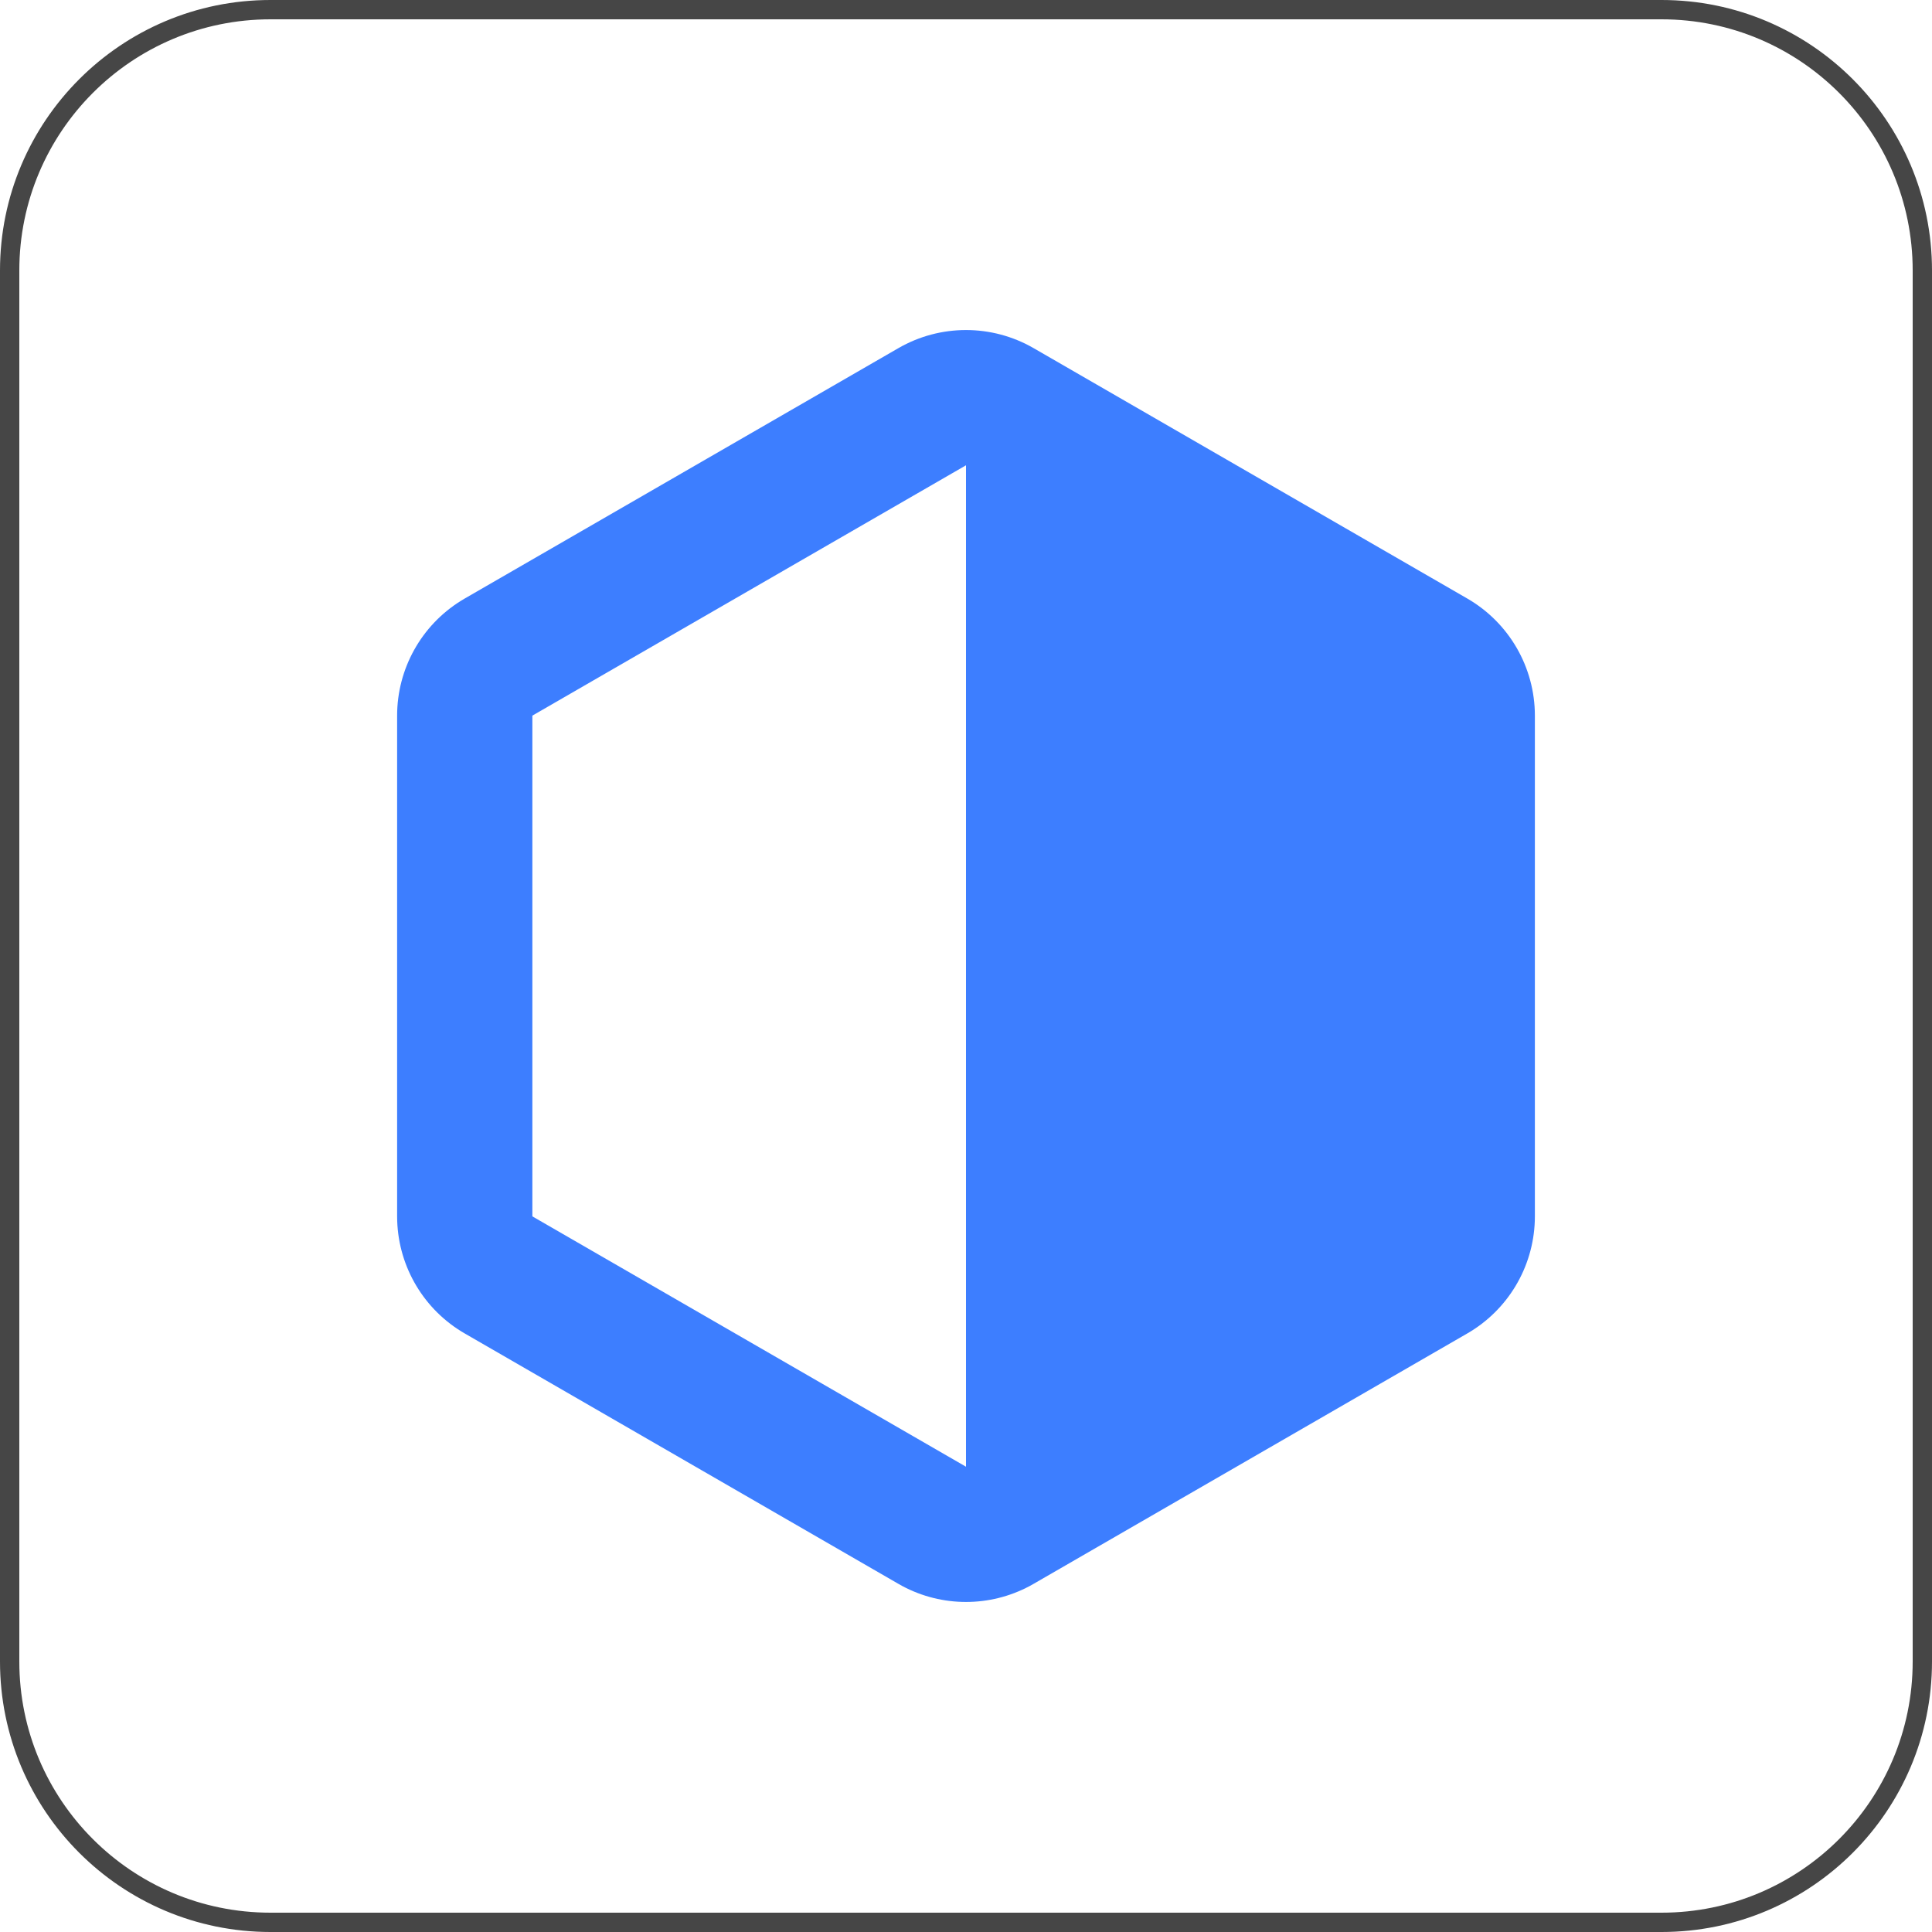
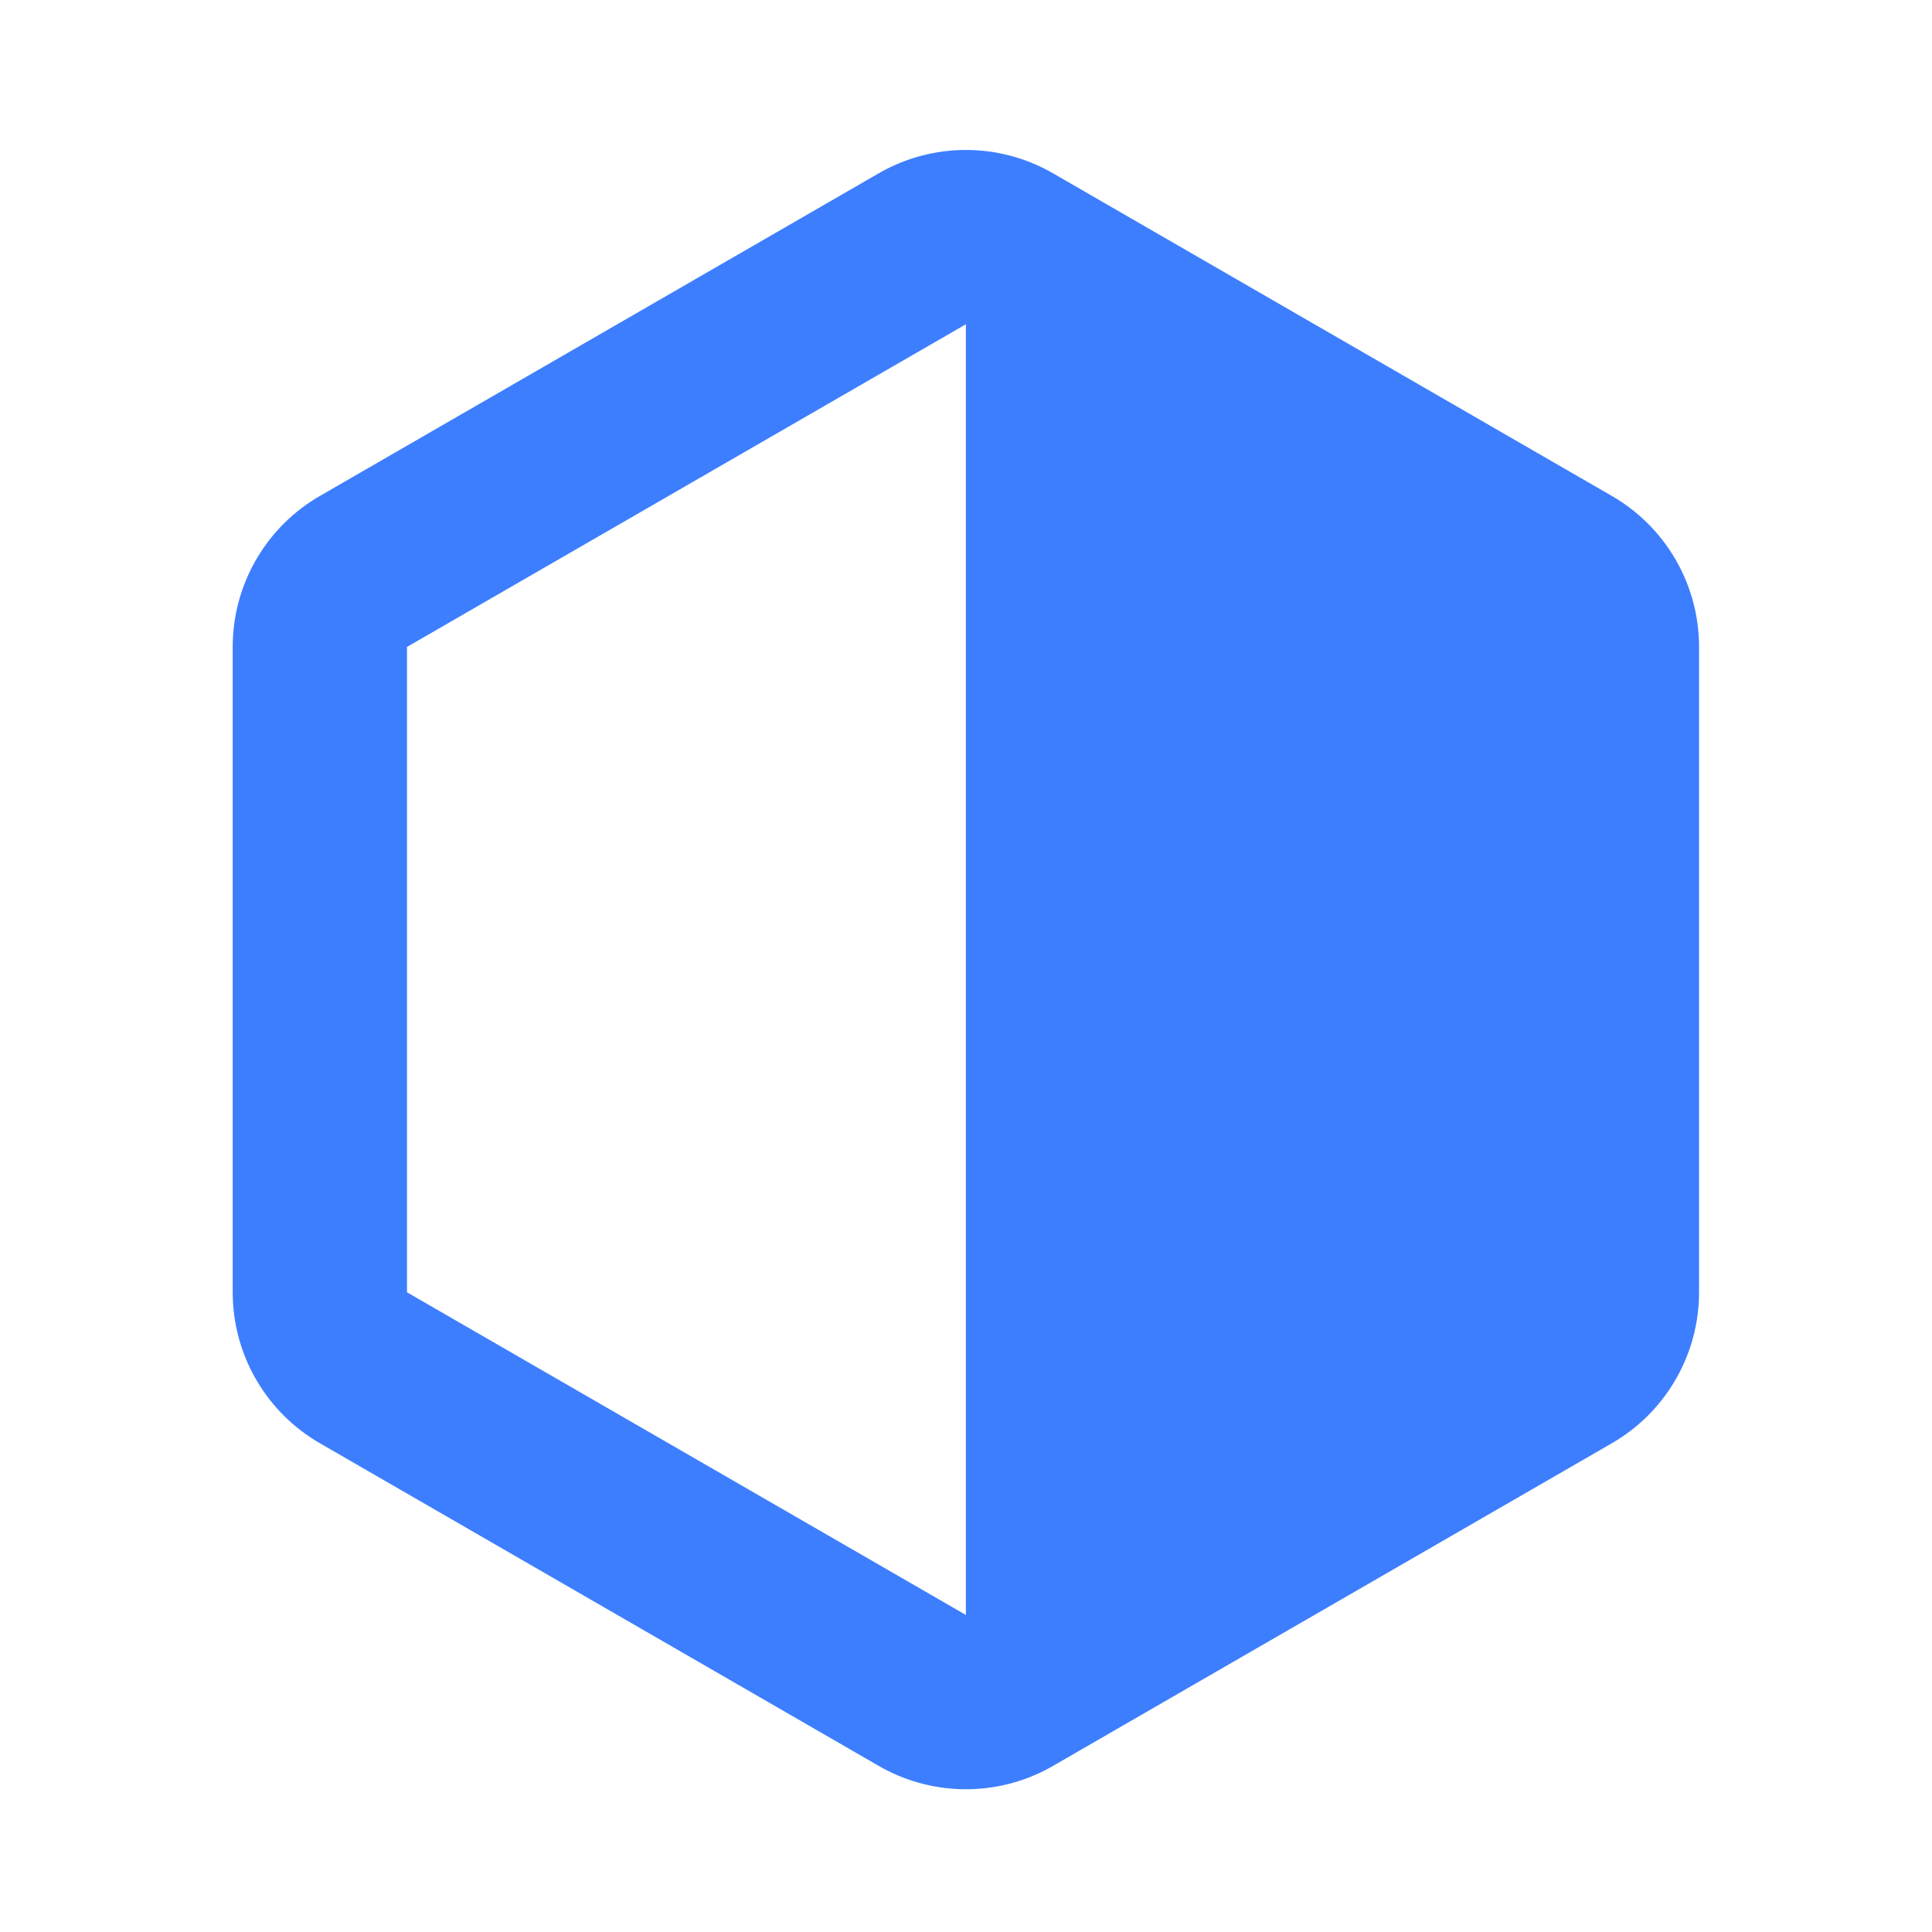
- <svg xmlns="http://www.w3.org/2000/svg" width="100" height="100" viewBox="0 0 100 100" fill="none">
-   <rect x="0.5" y="0.5" width="99" height="99" rx="13.5" stroke="#464646" />
+ <svg xmlns="http://www.w3.org/2000/svg" width="77.59" height="77.59" viewBox="11.21 11.06 77.59 77.59" fill="none">
  <path d="M50 24.083L27.555 37.041V62.959L50 75.917L72.445 62.959V37.041L50 24.083ZM79.445 62.959L79.441 63.192C79.361 65.602 78.043 67.809 75.945 69.02L53.5 81.979L53.296 82.093C51.237 83.192 48.763 83.192 46.704 82.093L46.5 81.979L24.055 69.02C21.957 67.809 20.639 65.602 20.559 63.192L20.555 62.959V37.041C20.555 34.618 21.807 32.374 23.855 31.099L24.055 30.979L46.5 18.02C48.666 16.77 51.334 16.77 53.5 18.02L75.945 30.979C78.111 32.23 79.445 34.54 79.445 37.041V62.959Z" fill="#3D7EFF" />
  <path d="M77.896 33.718L50 17.435V82.565L77.896 66.283V33.718Z" fill="#3D7EFF" />
</svg>
